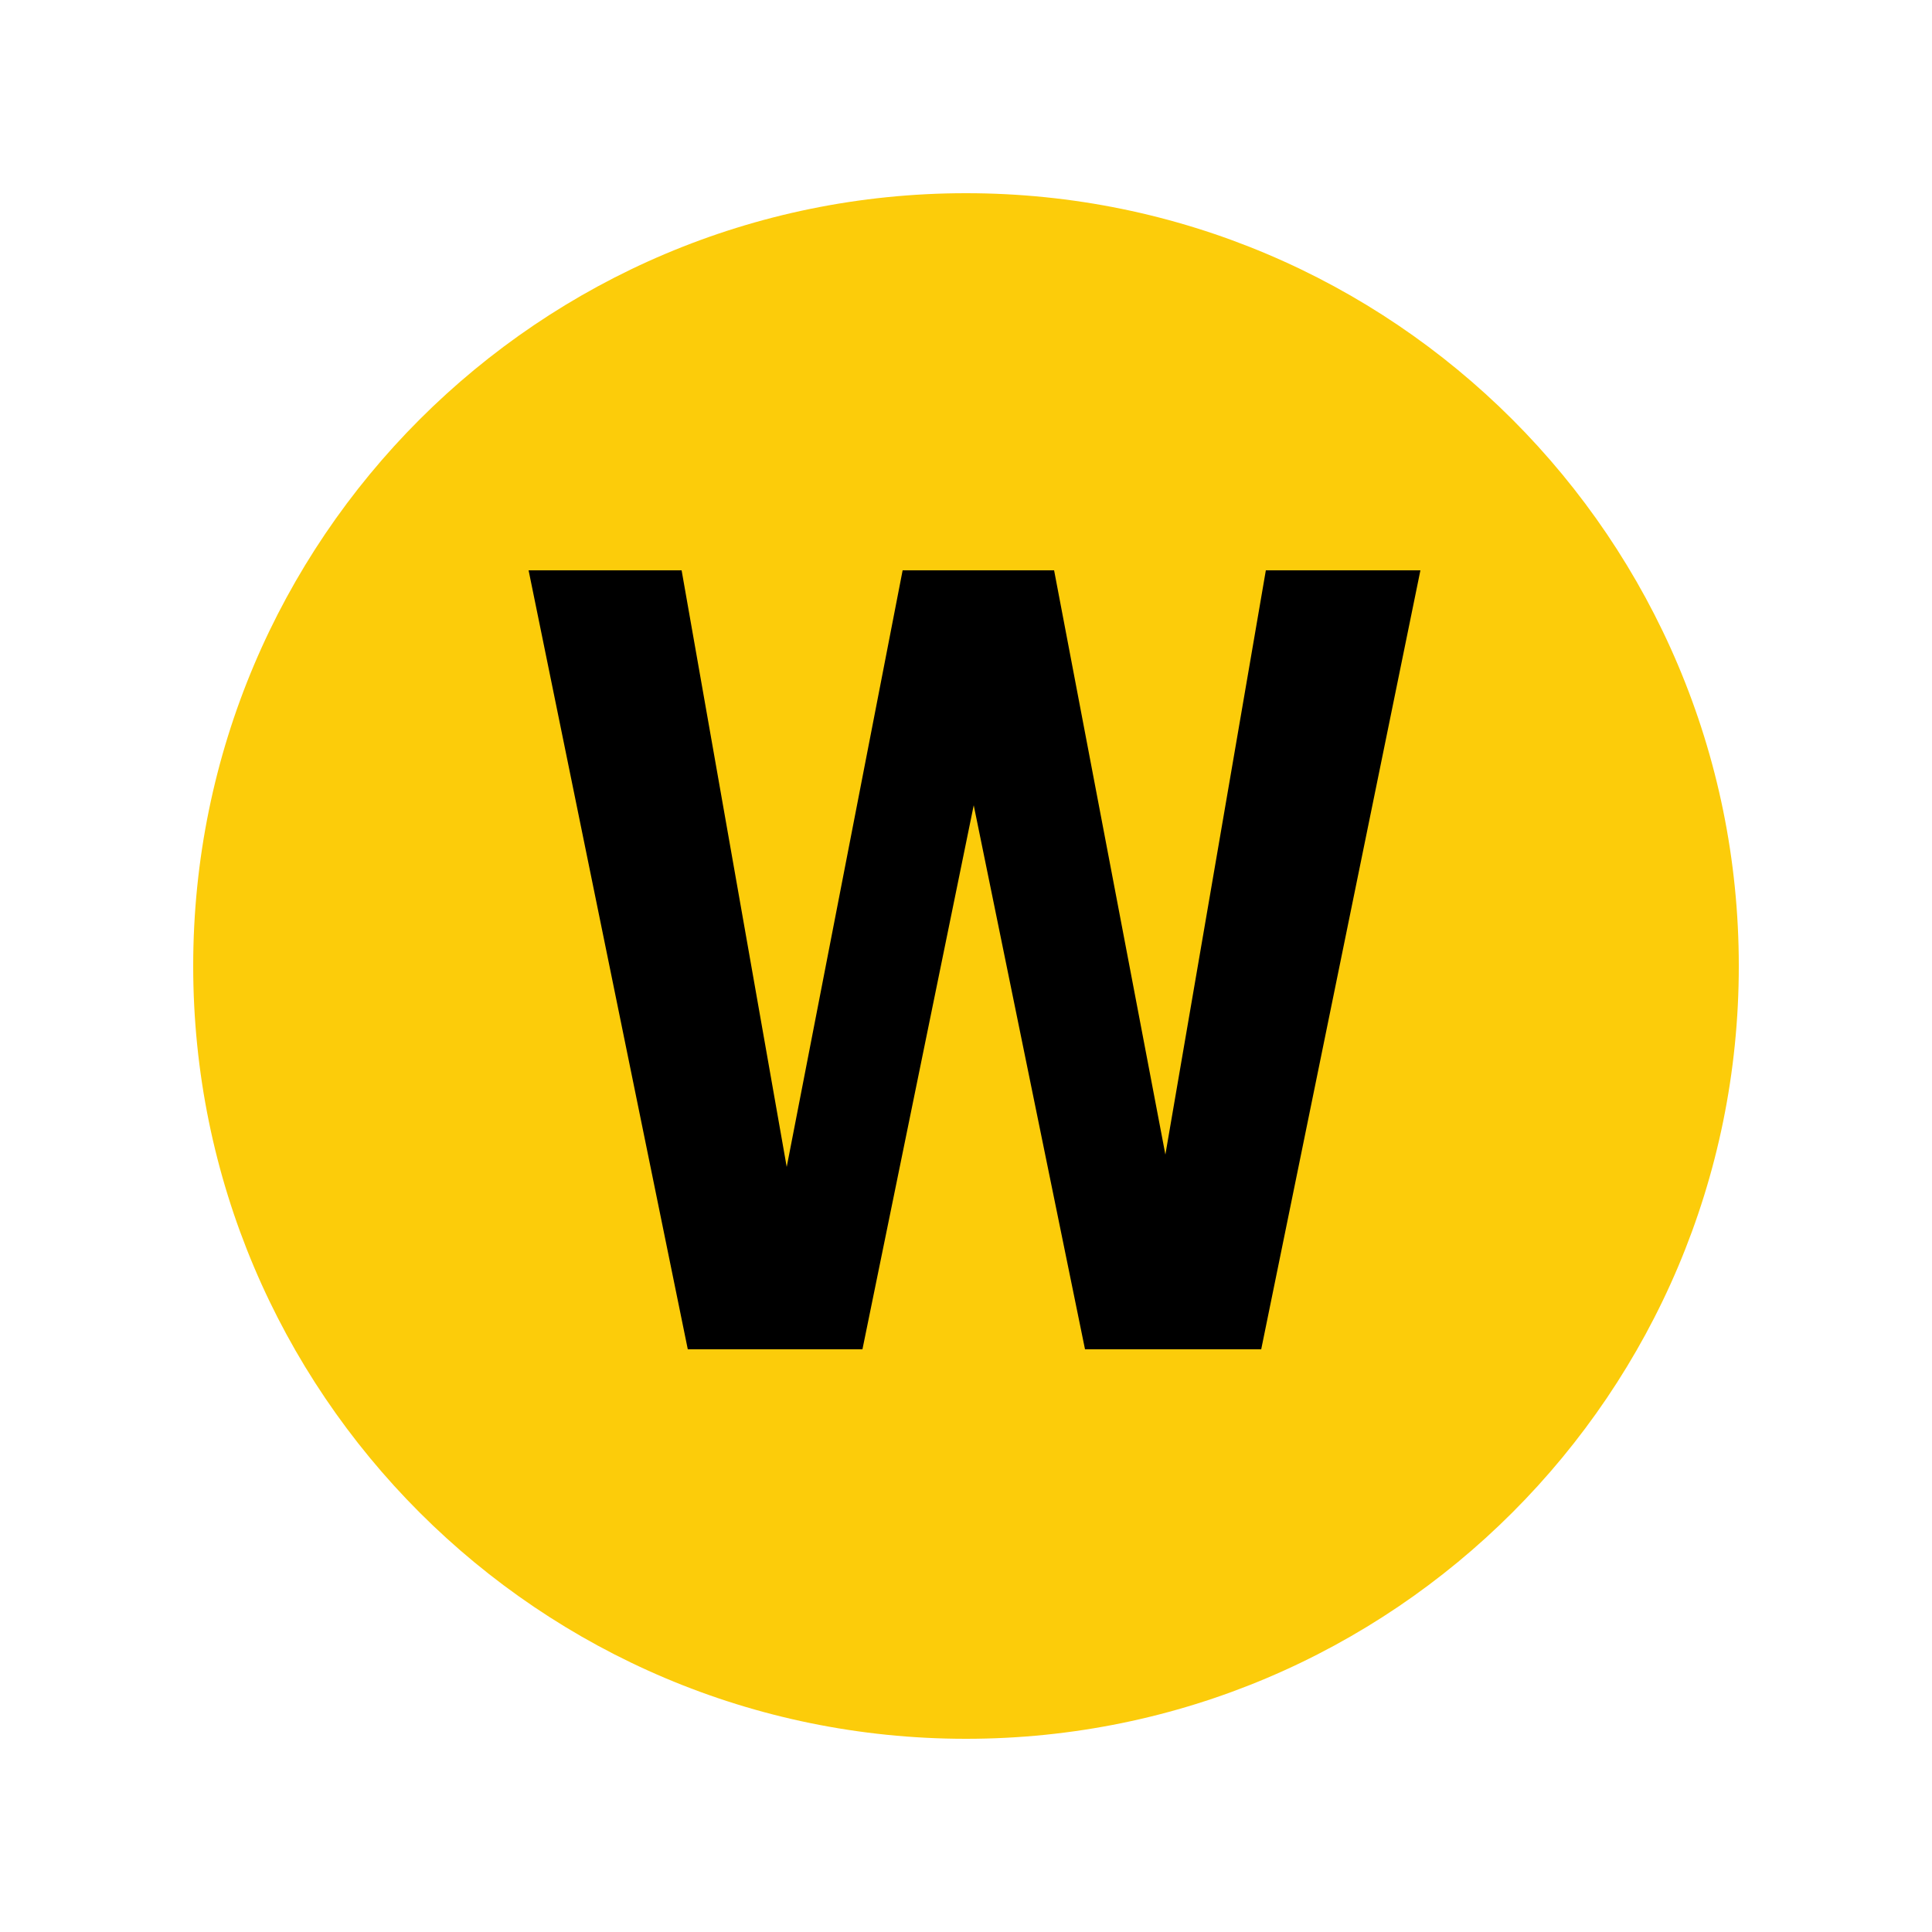
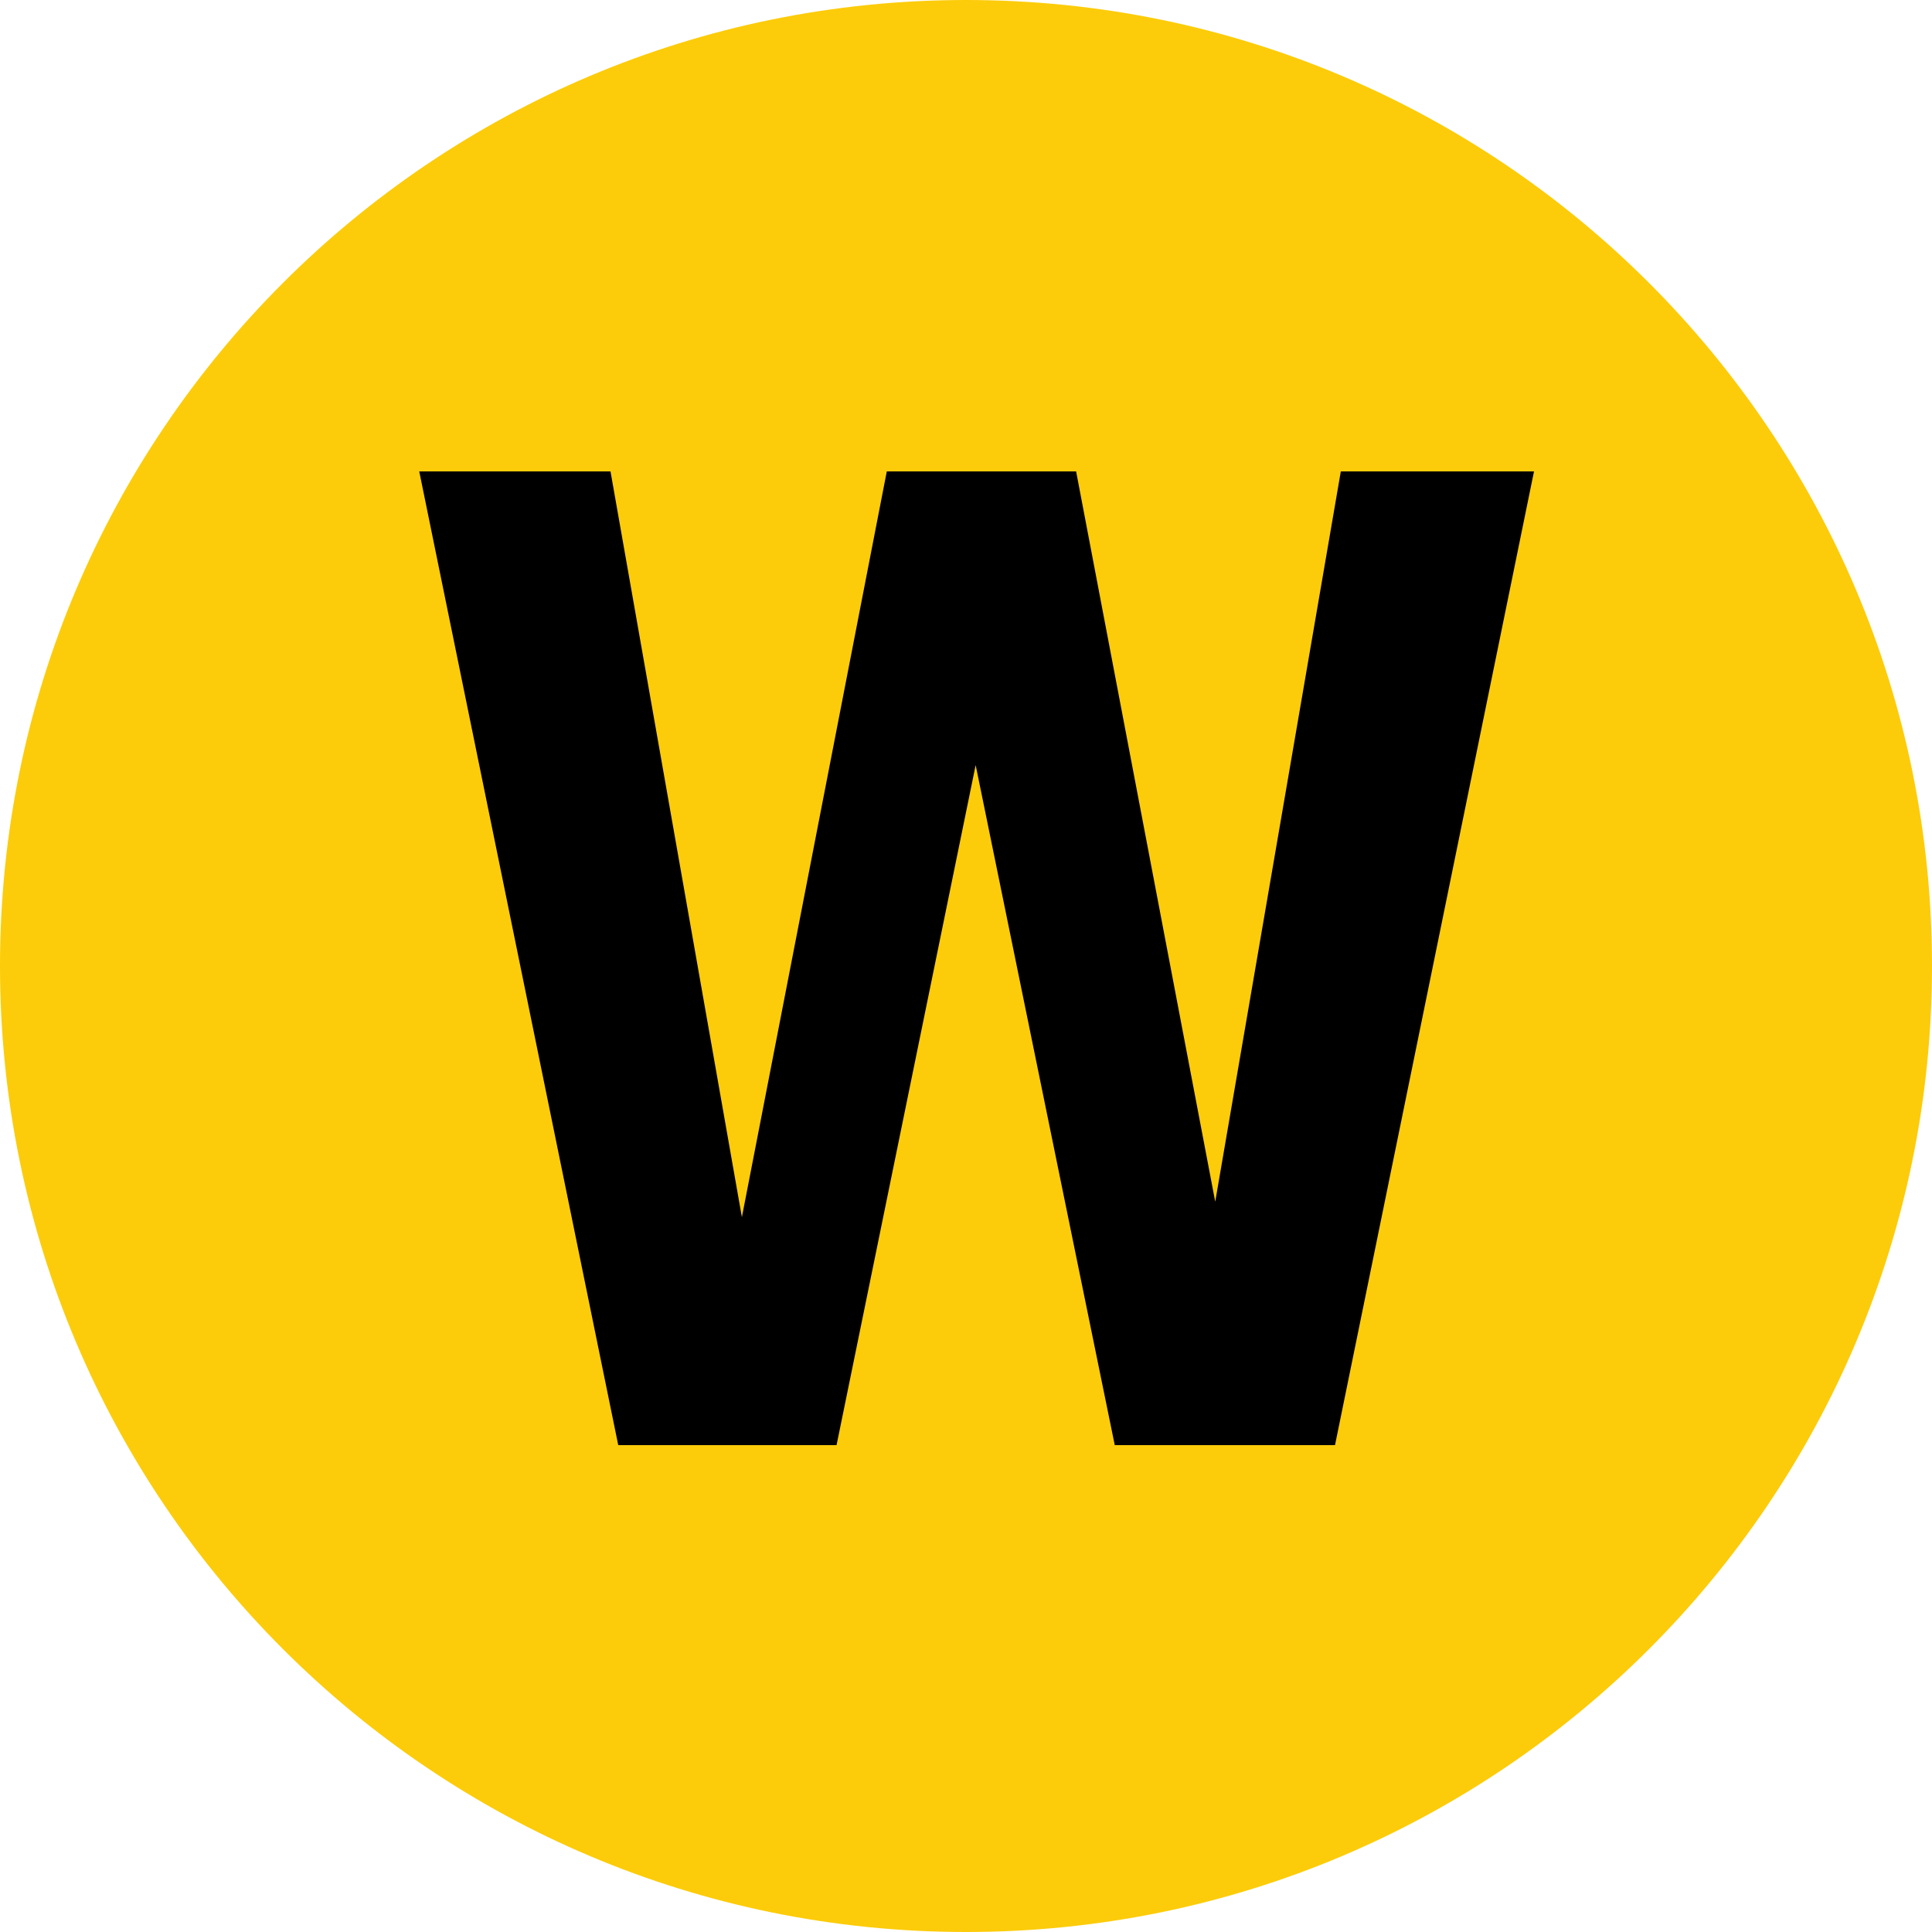
- <svg xmlns="http://www.w3.org/2000/svg" width="250px" height="250px" viewBox="0 0 125 125">
+ <svg xmlns="http://www.w3.org/2000/svg" width="250px" height="250px" viewBox="12.5 12.5 100 100">
  <circle cx="62.5" cy="62.5" r="50" fill="#FCCC0A" />
  <polygon points="91.9,36.9 81.9,36.9 75.4,74.7 68.2,36.9 58.4,36.9 50.9,75.5 44.1,36.9 34.2,36.9 44.5,87.3 55.8,87.3 63,52.1 70.2,87.3 81.6,87.3" />
</svg>
